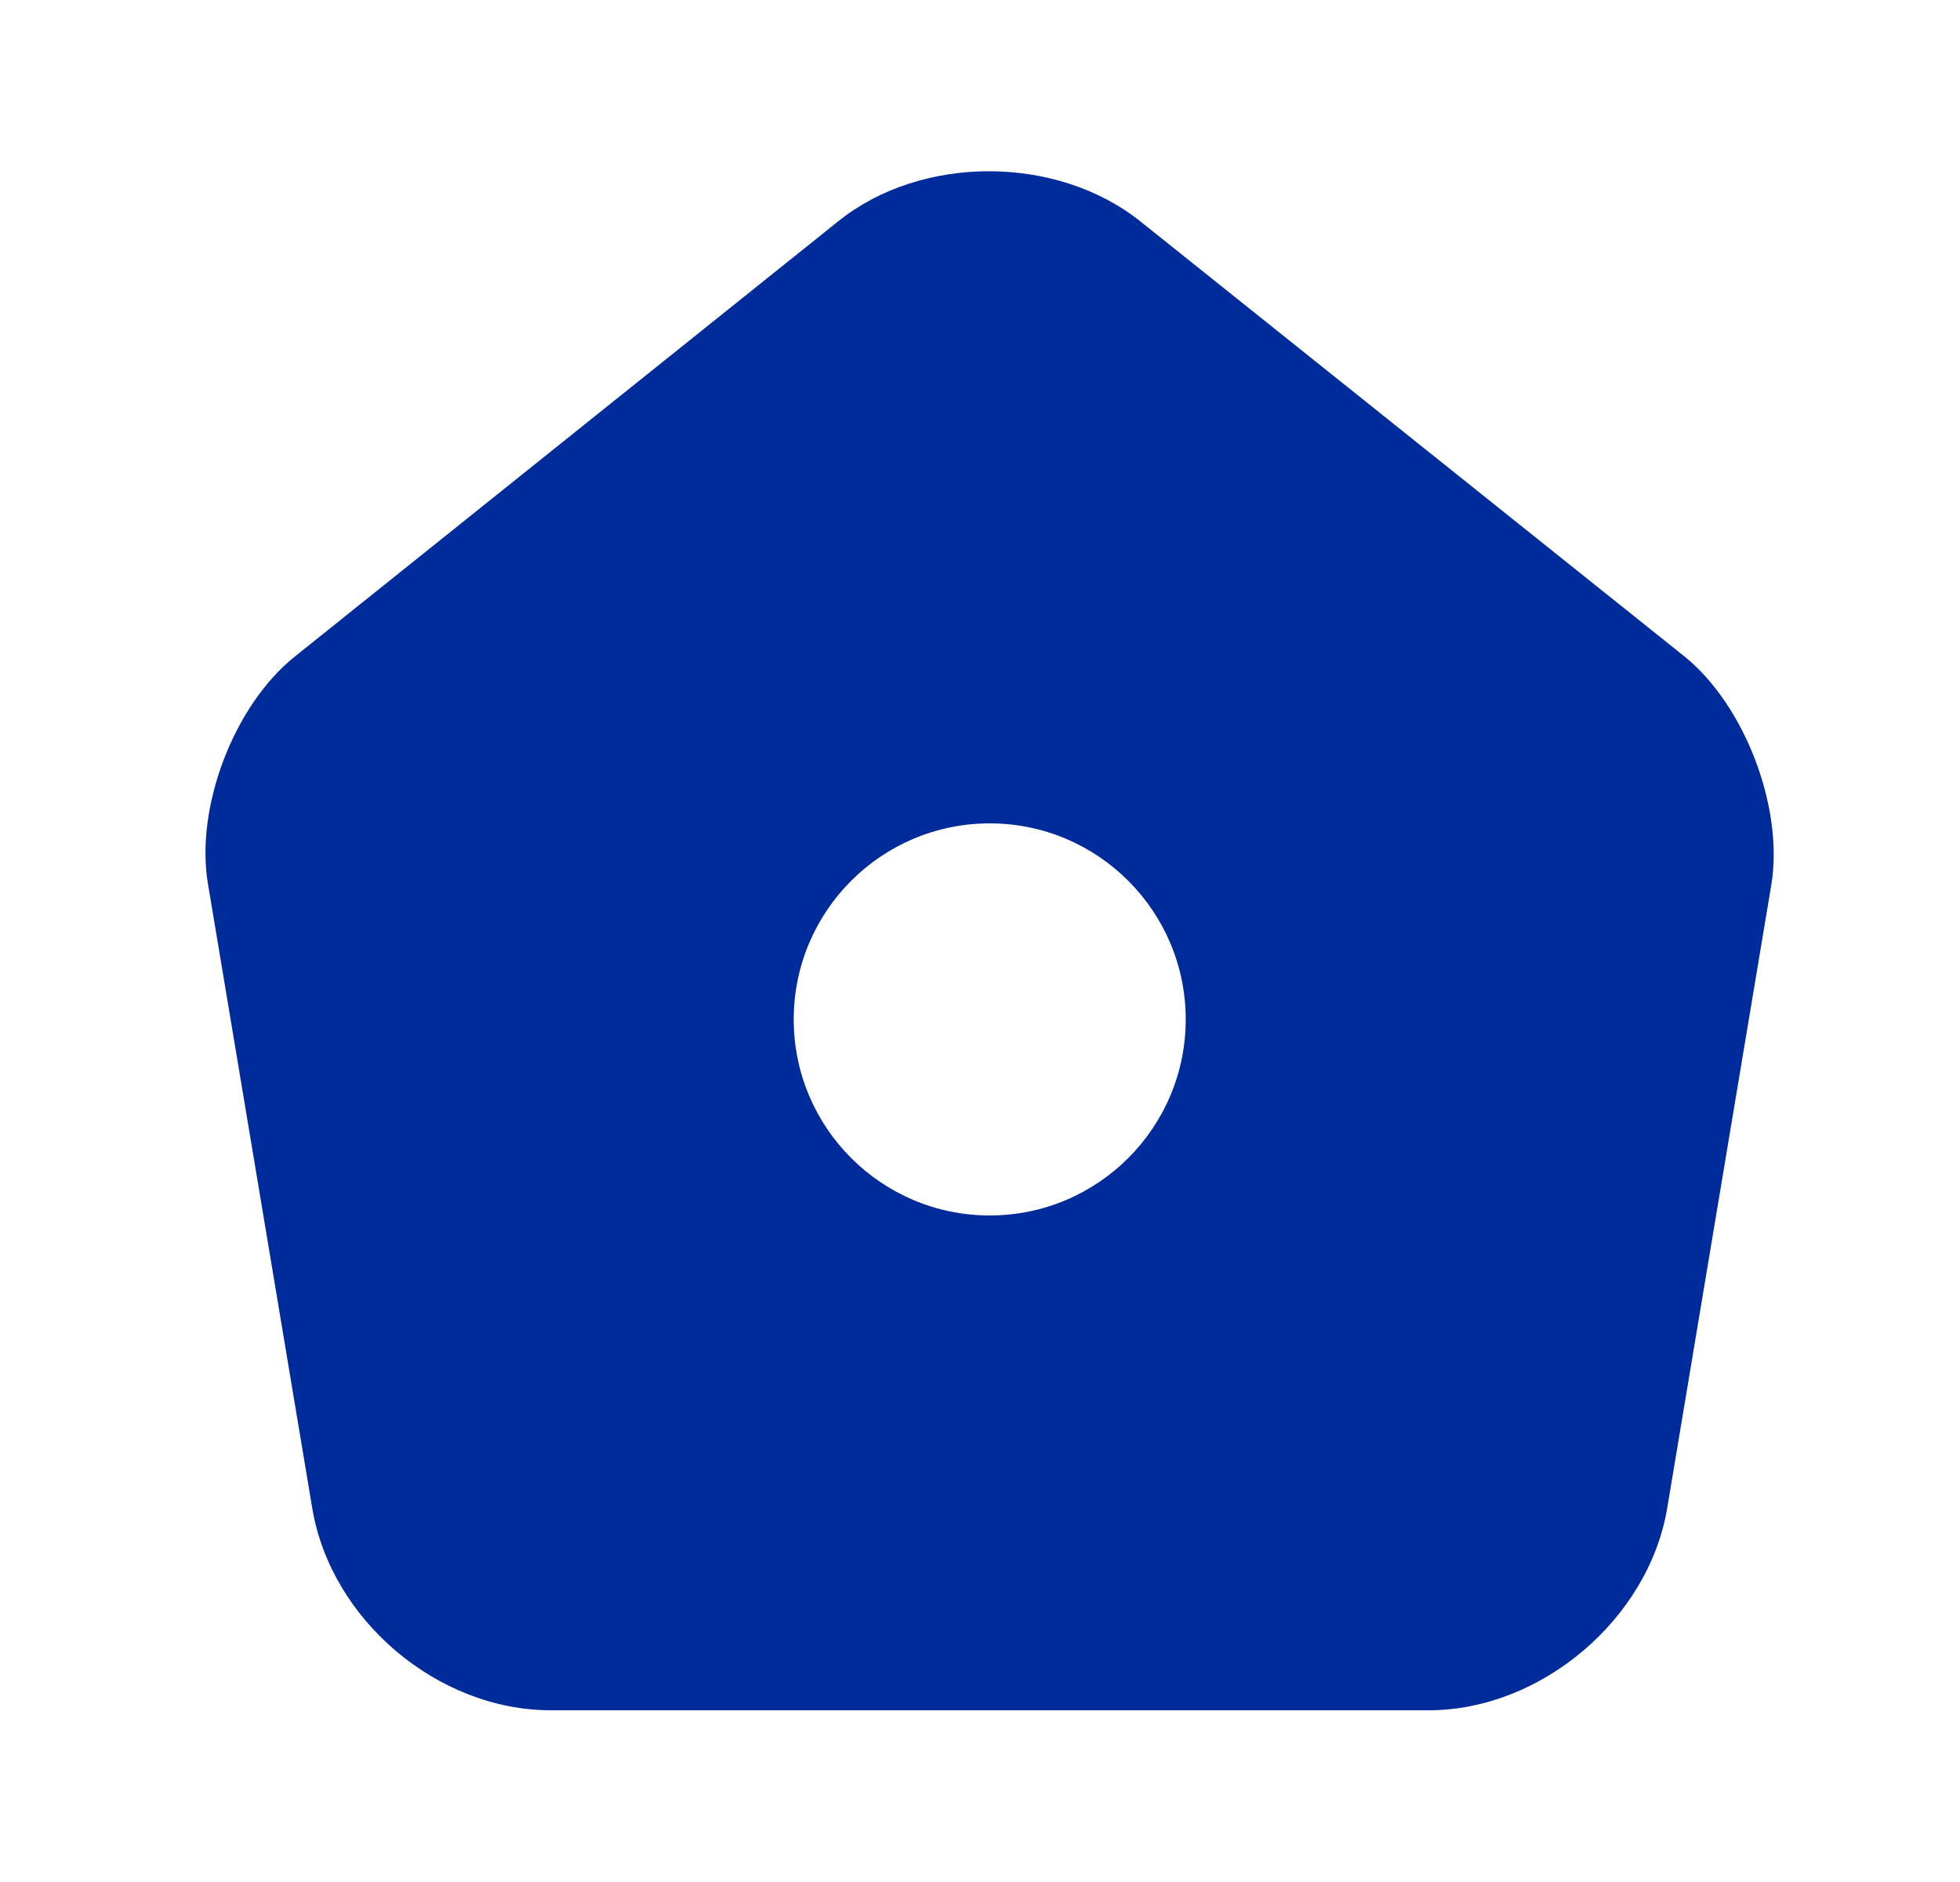
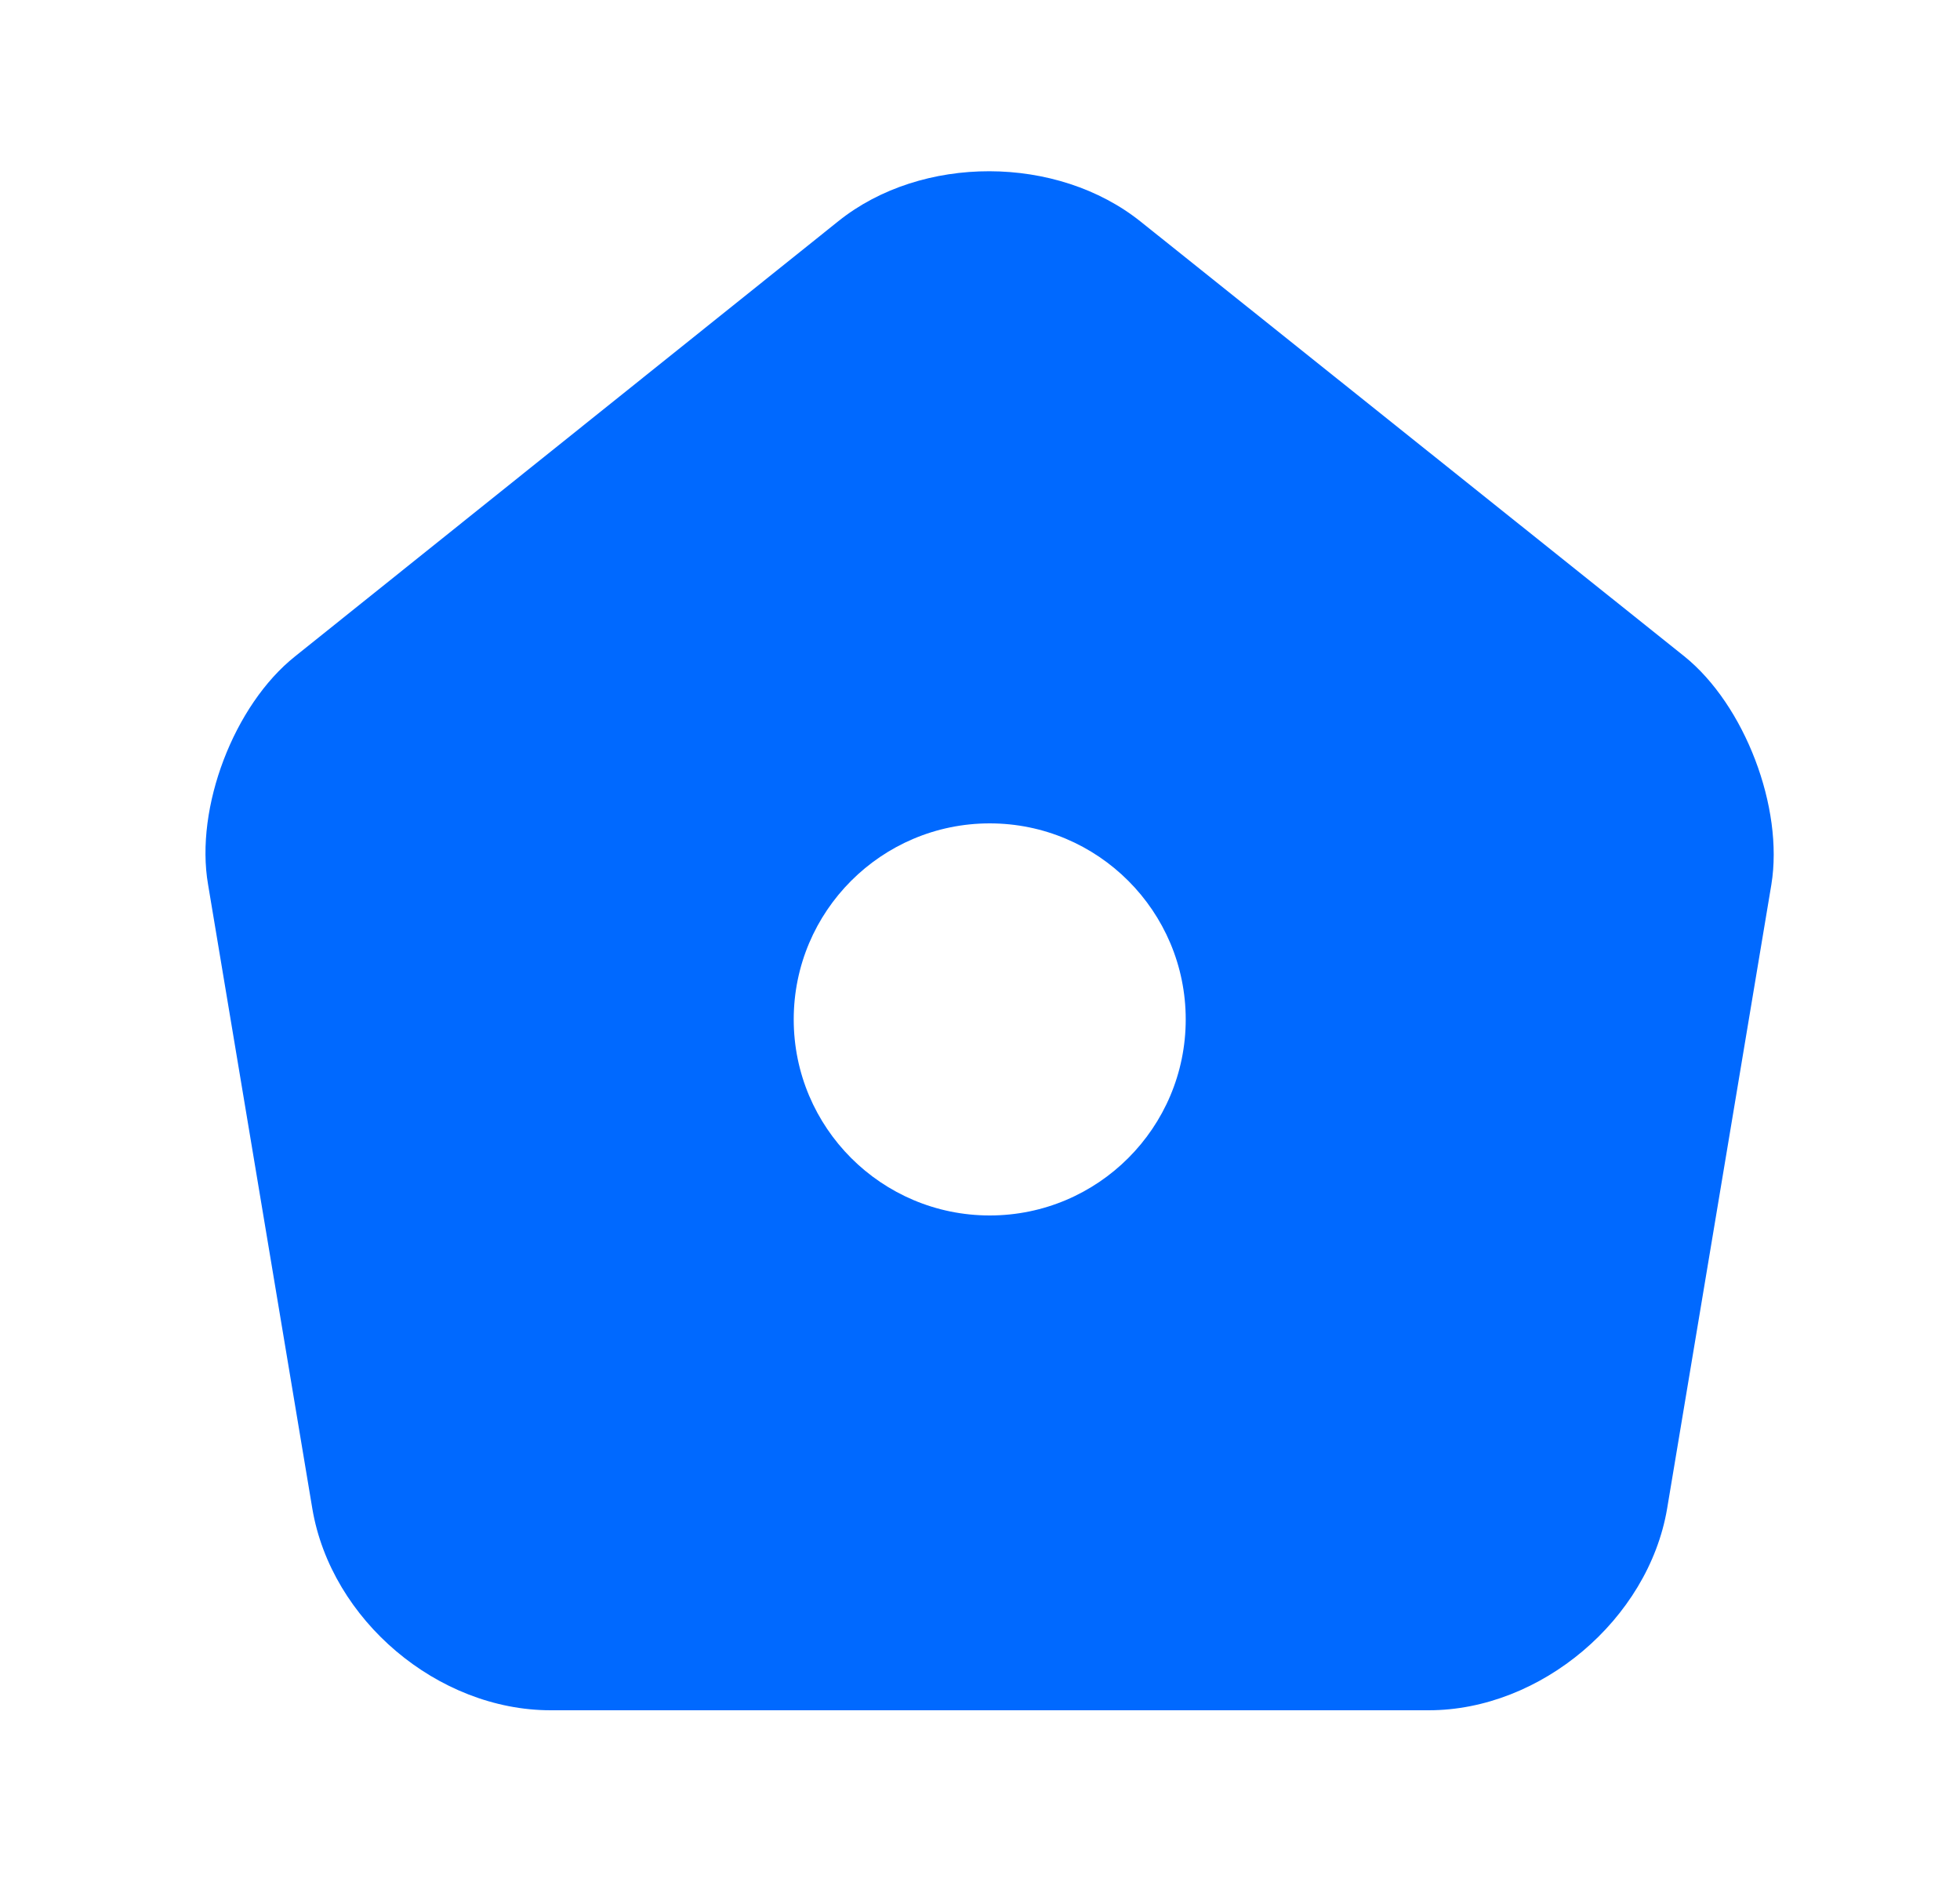
<svg xmlns="http://www.w3.org/2000/svg" width="25" height="24" viewBox="0 0 25 24" fill="none">
-   <path d="M21.484 8.37L14.554 2.83C13.484 1.97 11.754 1.97 10.694 2.82L3.764 8.37C2.984 8.99 2.484 10.3 2.654 11.28L3.984 19.24C4.224 20.66 5.584 21.81 7.024 21.81H18.224C19.654 21.81 21.024 20.65 21.264 19.24L22.594 11.28C22.754 10.3 22.254 8.99 21.484 8.37ZM12.624 15.5C11.244 15.5 10.124 14.38 10.124 13C10.124 11.62 11.244 10.5 12.624 10.5C14.004 10.5 15.124 11.62 15.124 13C15.124 14.38 14.004 15.5 12.624 15.5Z" fill="#002b9b" />
+   <path d="M21.484 8.37L14.554 2.83C13.484 1.97 11.754 1.97 10.694 2.82L3.764 8.37C2.984 8.99 2.484 10.3 2.654 11.28L3.984 19.24C4.224 20.66 5.584 21.81 7.024 21.81H18.224C19.654 21.81 21.024 20.65 21.264 19.24L22.594 11.28C22.754 10.3 22.254 8.99 21.484 8.37ZM12.624 15.5C11.244 15.5 10.124 14.38 10.124 13C10.124 11.62 11.244 10.5 12.624 10.5C14.004 10.5 15.124 11.62 15.124 13C15.124 14.38 14.004 15.5 12.624 15.5Z" fill="#0069ff" />
</svg>
